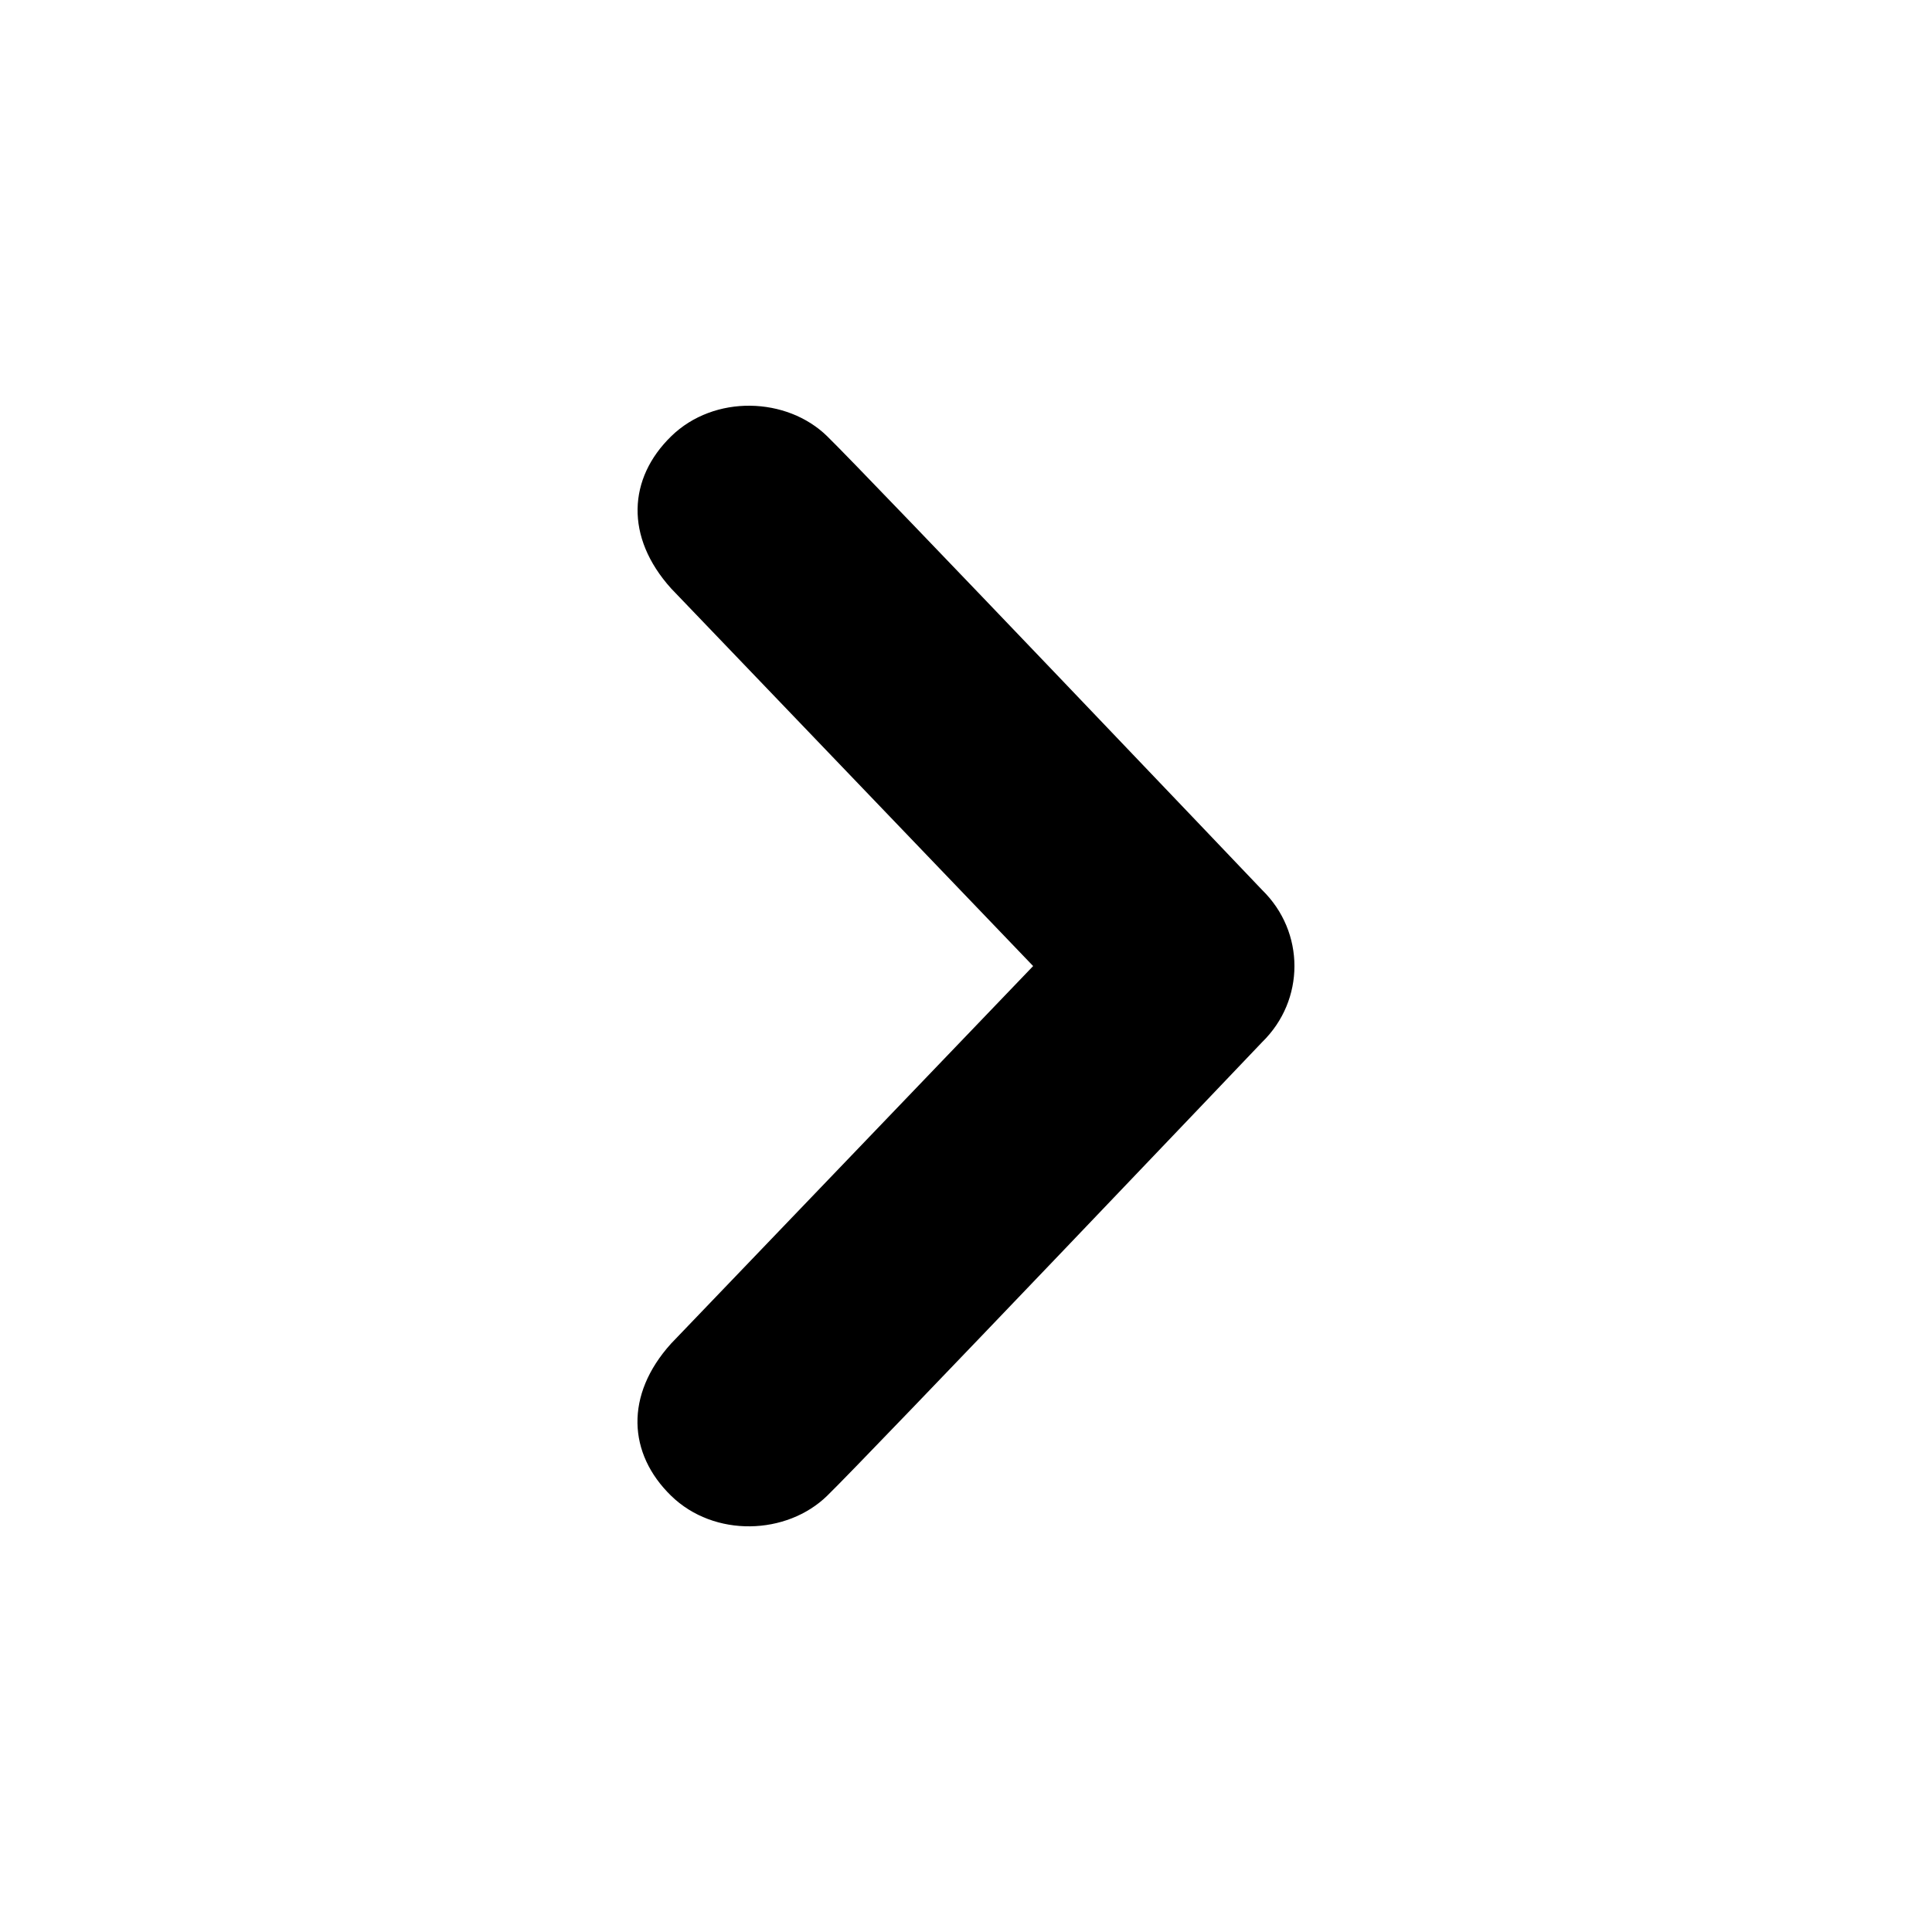
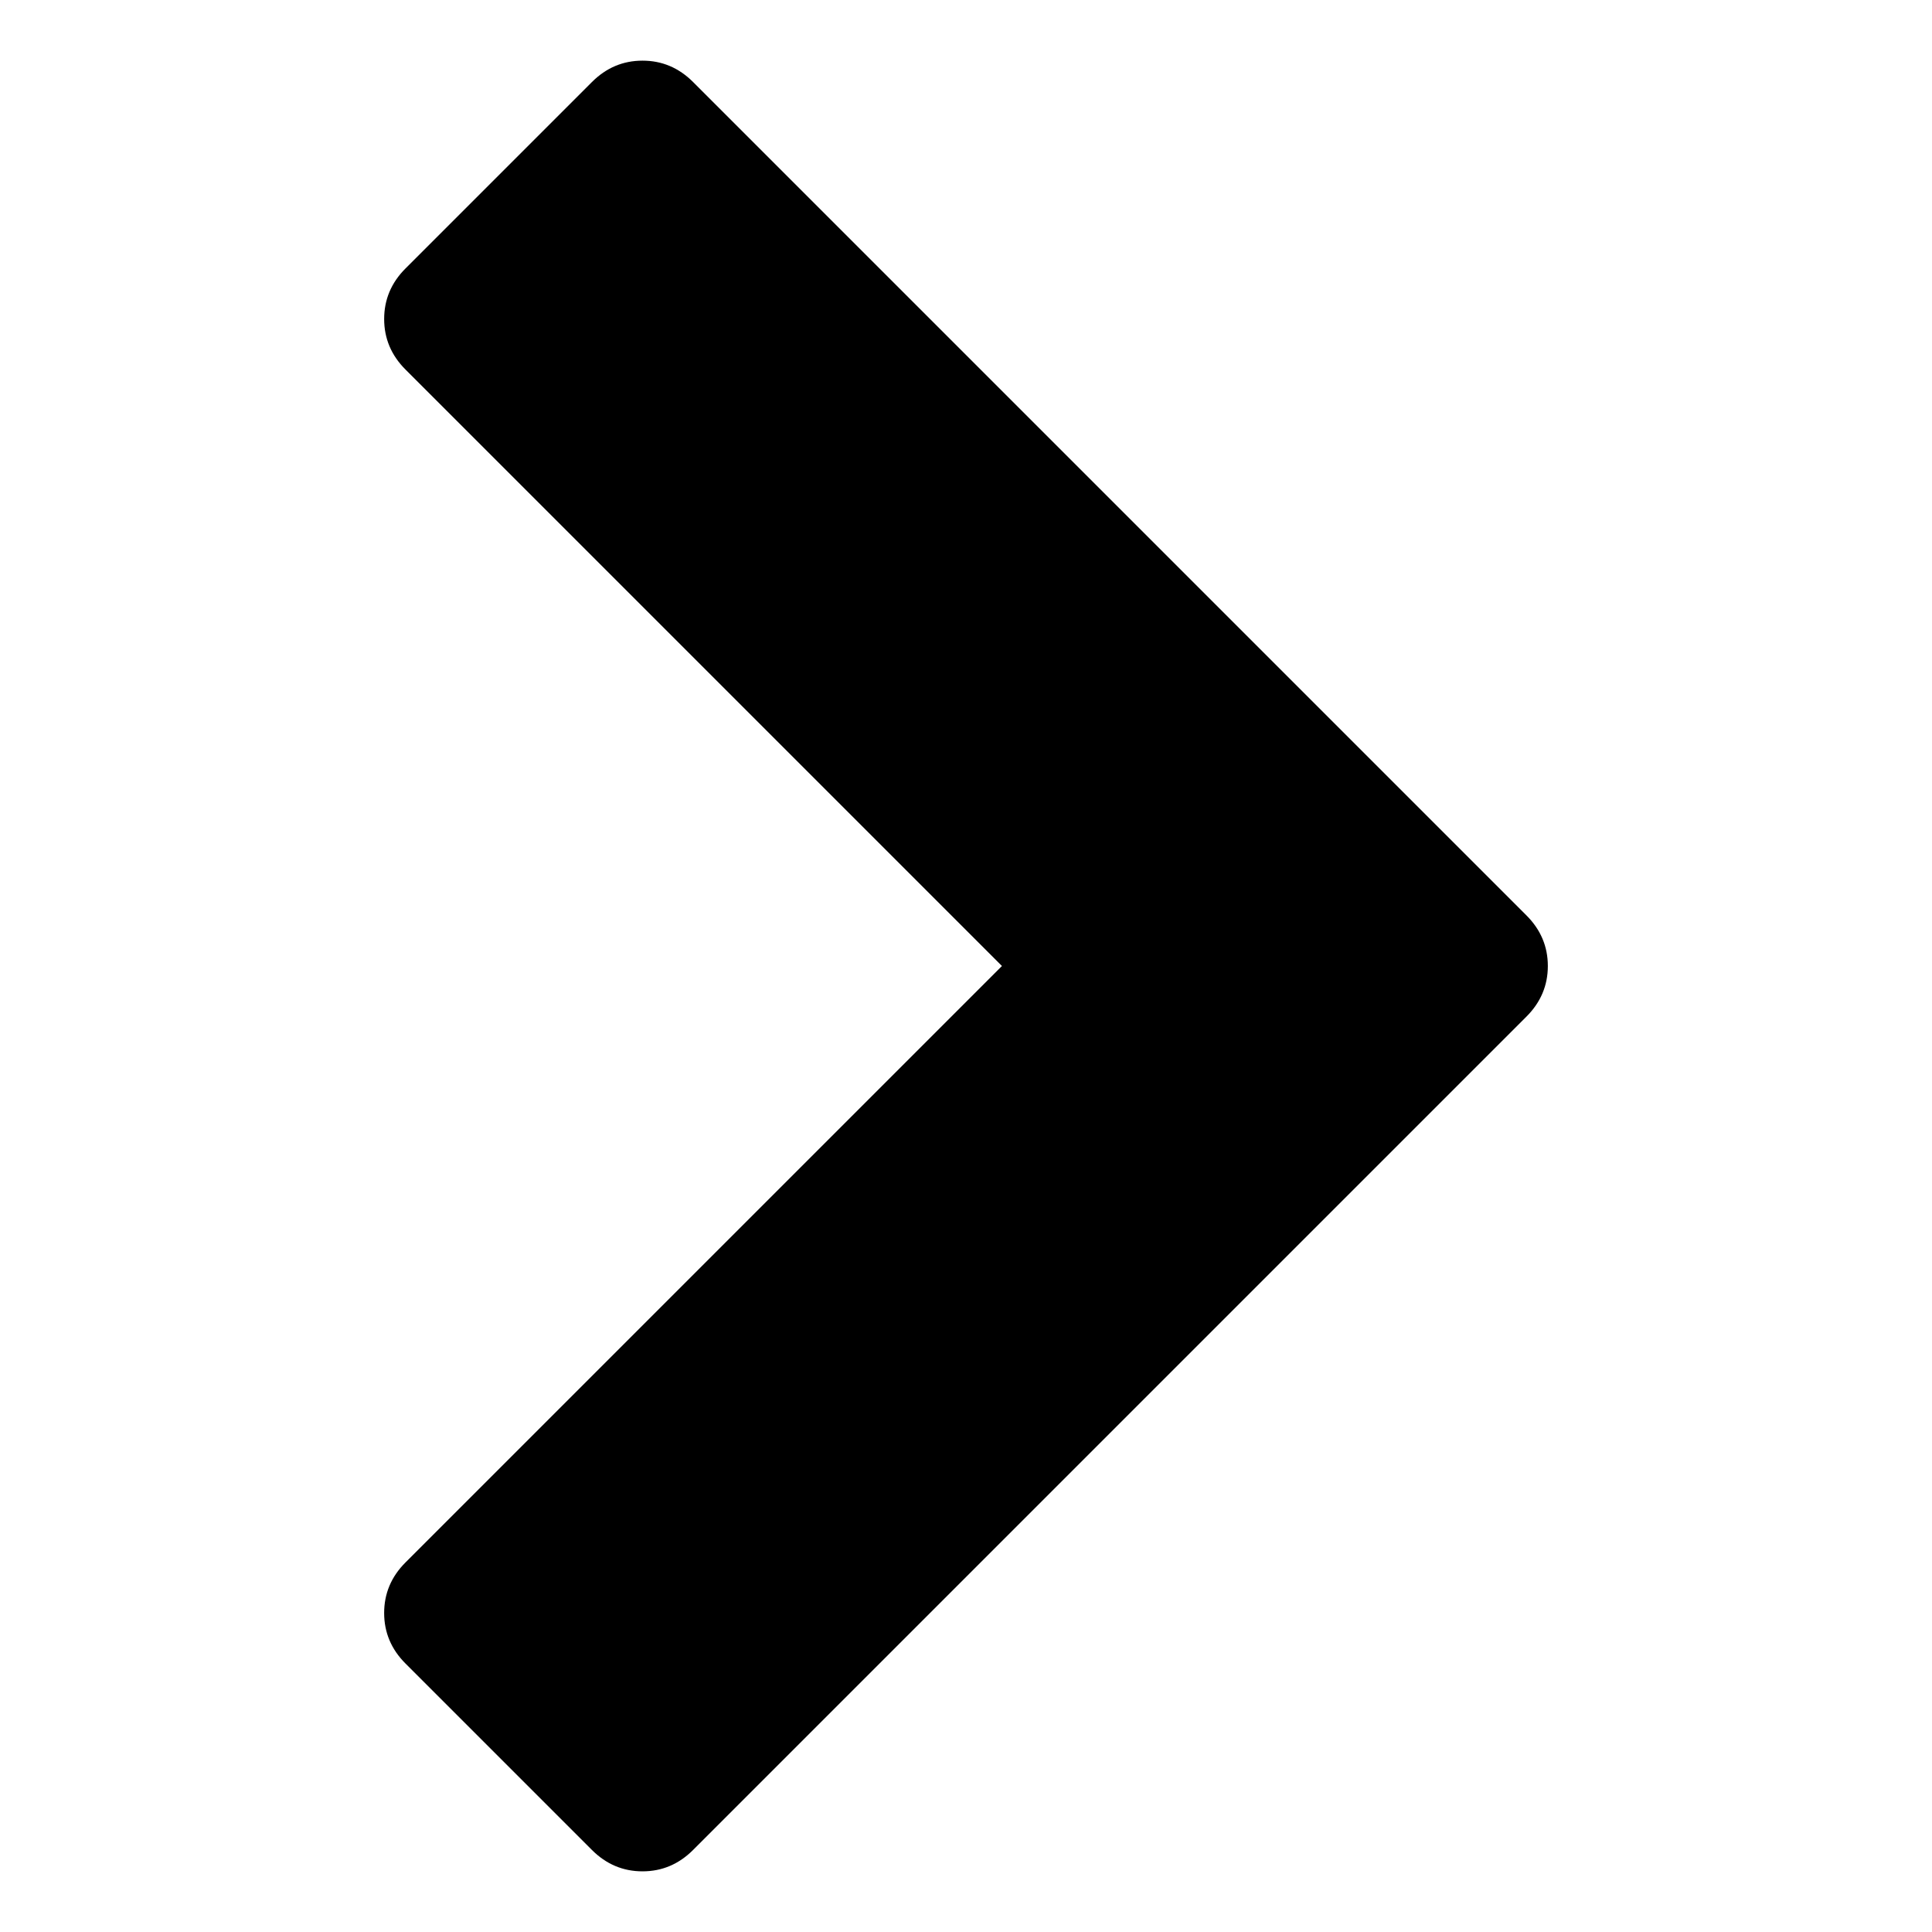
- <svg xmlns="http://www.w3.org/2000/svg" version="1.1" width="32" height="32" viewBox="0 0 32 32">
-   <g>
- </g>
-   <path d="M13.701 7.226c0.669 0.653 7.203 7.514 7.203 7.514 0.358 0.349 0.536 0.805 0.536 1.261s-0.178 0.912-0.536 1.261c0 0-6.534 6.861-7.203 7.512-0.669 0.653-1.87 0.698-2.586 0-0.714-0.696-0.77-1.667 0-2.52l5.997-6.253-5.995-6.253c-0.77-0.854-0.714-1.826 0-2.522 0.714-0.696 1.917-0.653 2.584 0z" fill="#000000" />
+ <svg xmlns="http://www.w3.org/2000/svg" version="1.1" id="Layer_1" x="0px" y="0px" viewBox="1568 -128 256 256" enable-background="new 1568 -128 256 256" xml:space="preserve">
+   <path d="M1770.269,6.698l-110.436,110.436c-1.885,1.885-4.118,2.828-6.698,2.828s-4.812-0.943-6.698-2.828l-24.707-24.707  c-1.885-1.885-2.828-4.118-2.828-6.698s0.943-4.812,2.828-6.698L1700.763,0l-79.032-79.032c-1.885-1.885-2.828-4.118-2.828-6.698  s0.943-4.812,2.828-6.698l24.707-24.707c1.885-1.885,4.118-2.828,6.698-2.828s4.812,0.943,6.698,2.828L1770.269-6.698  c1.885,1.885,2.828,4.118,2.828,6.698S1772.154,4.812,1770.269,6.698z" />
</svg>
